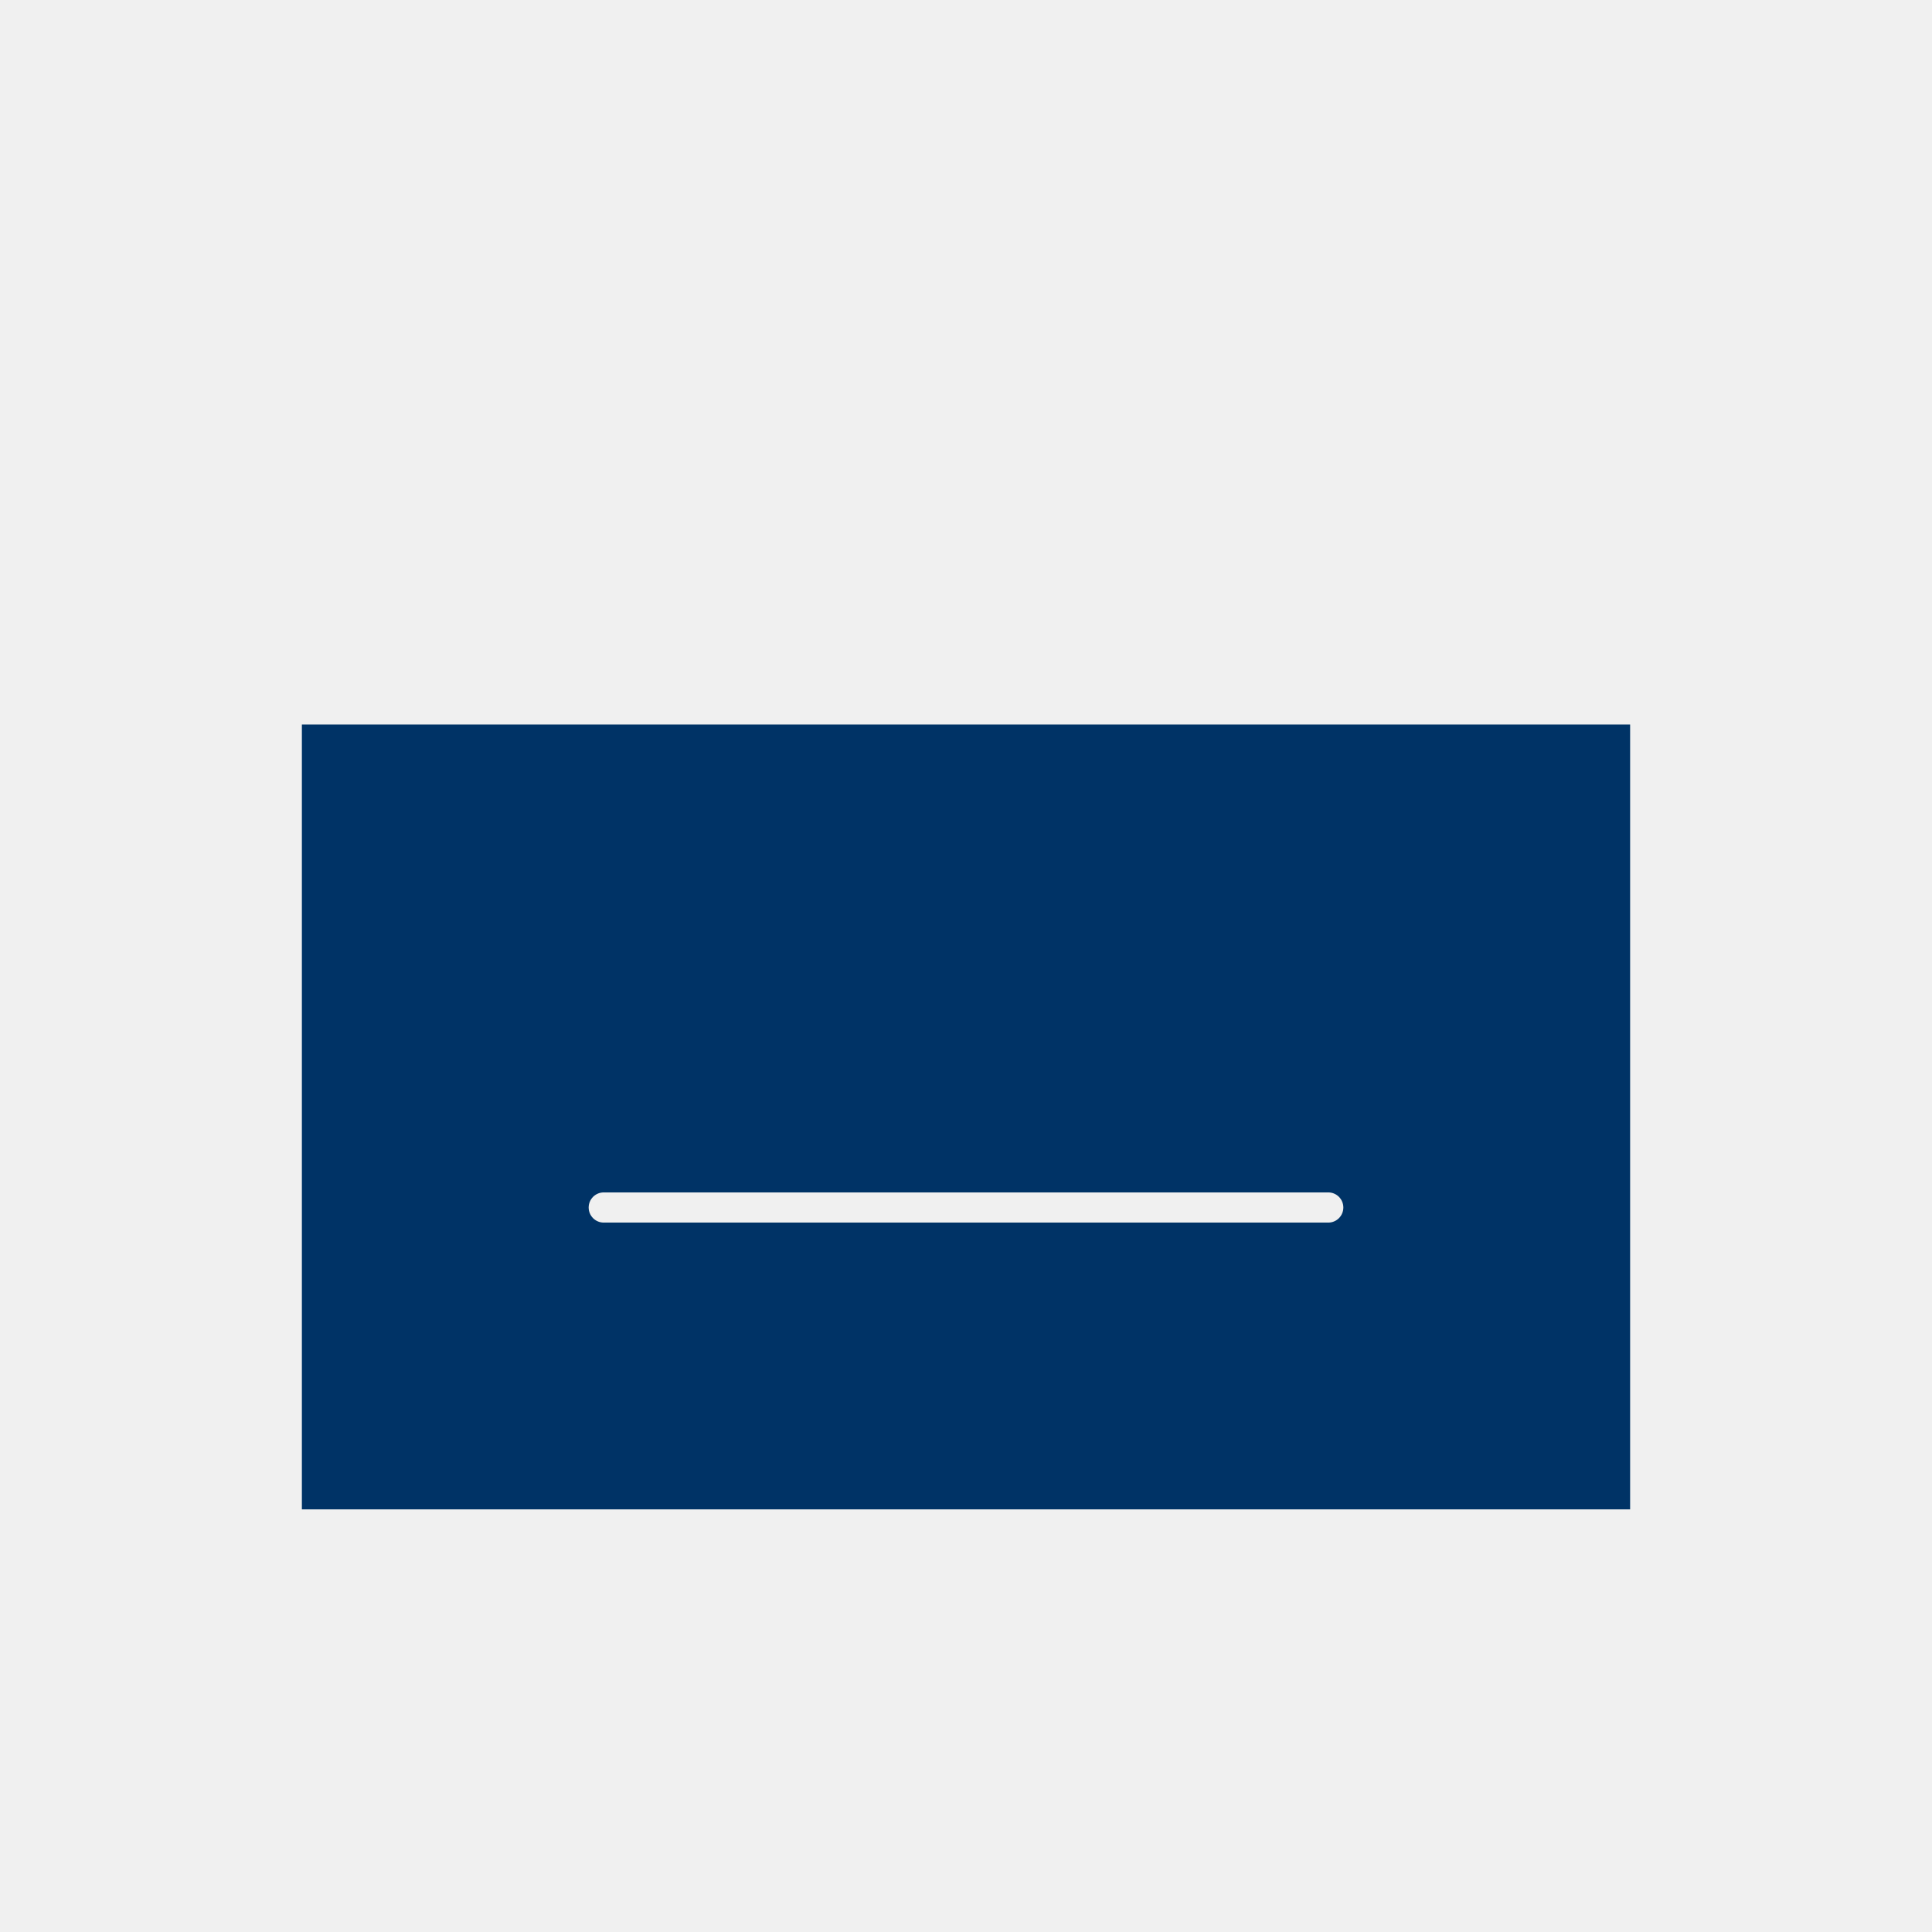
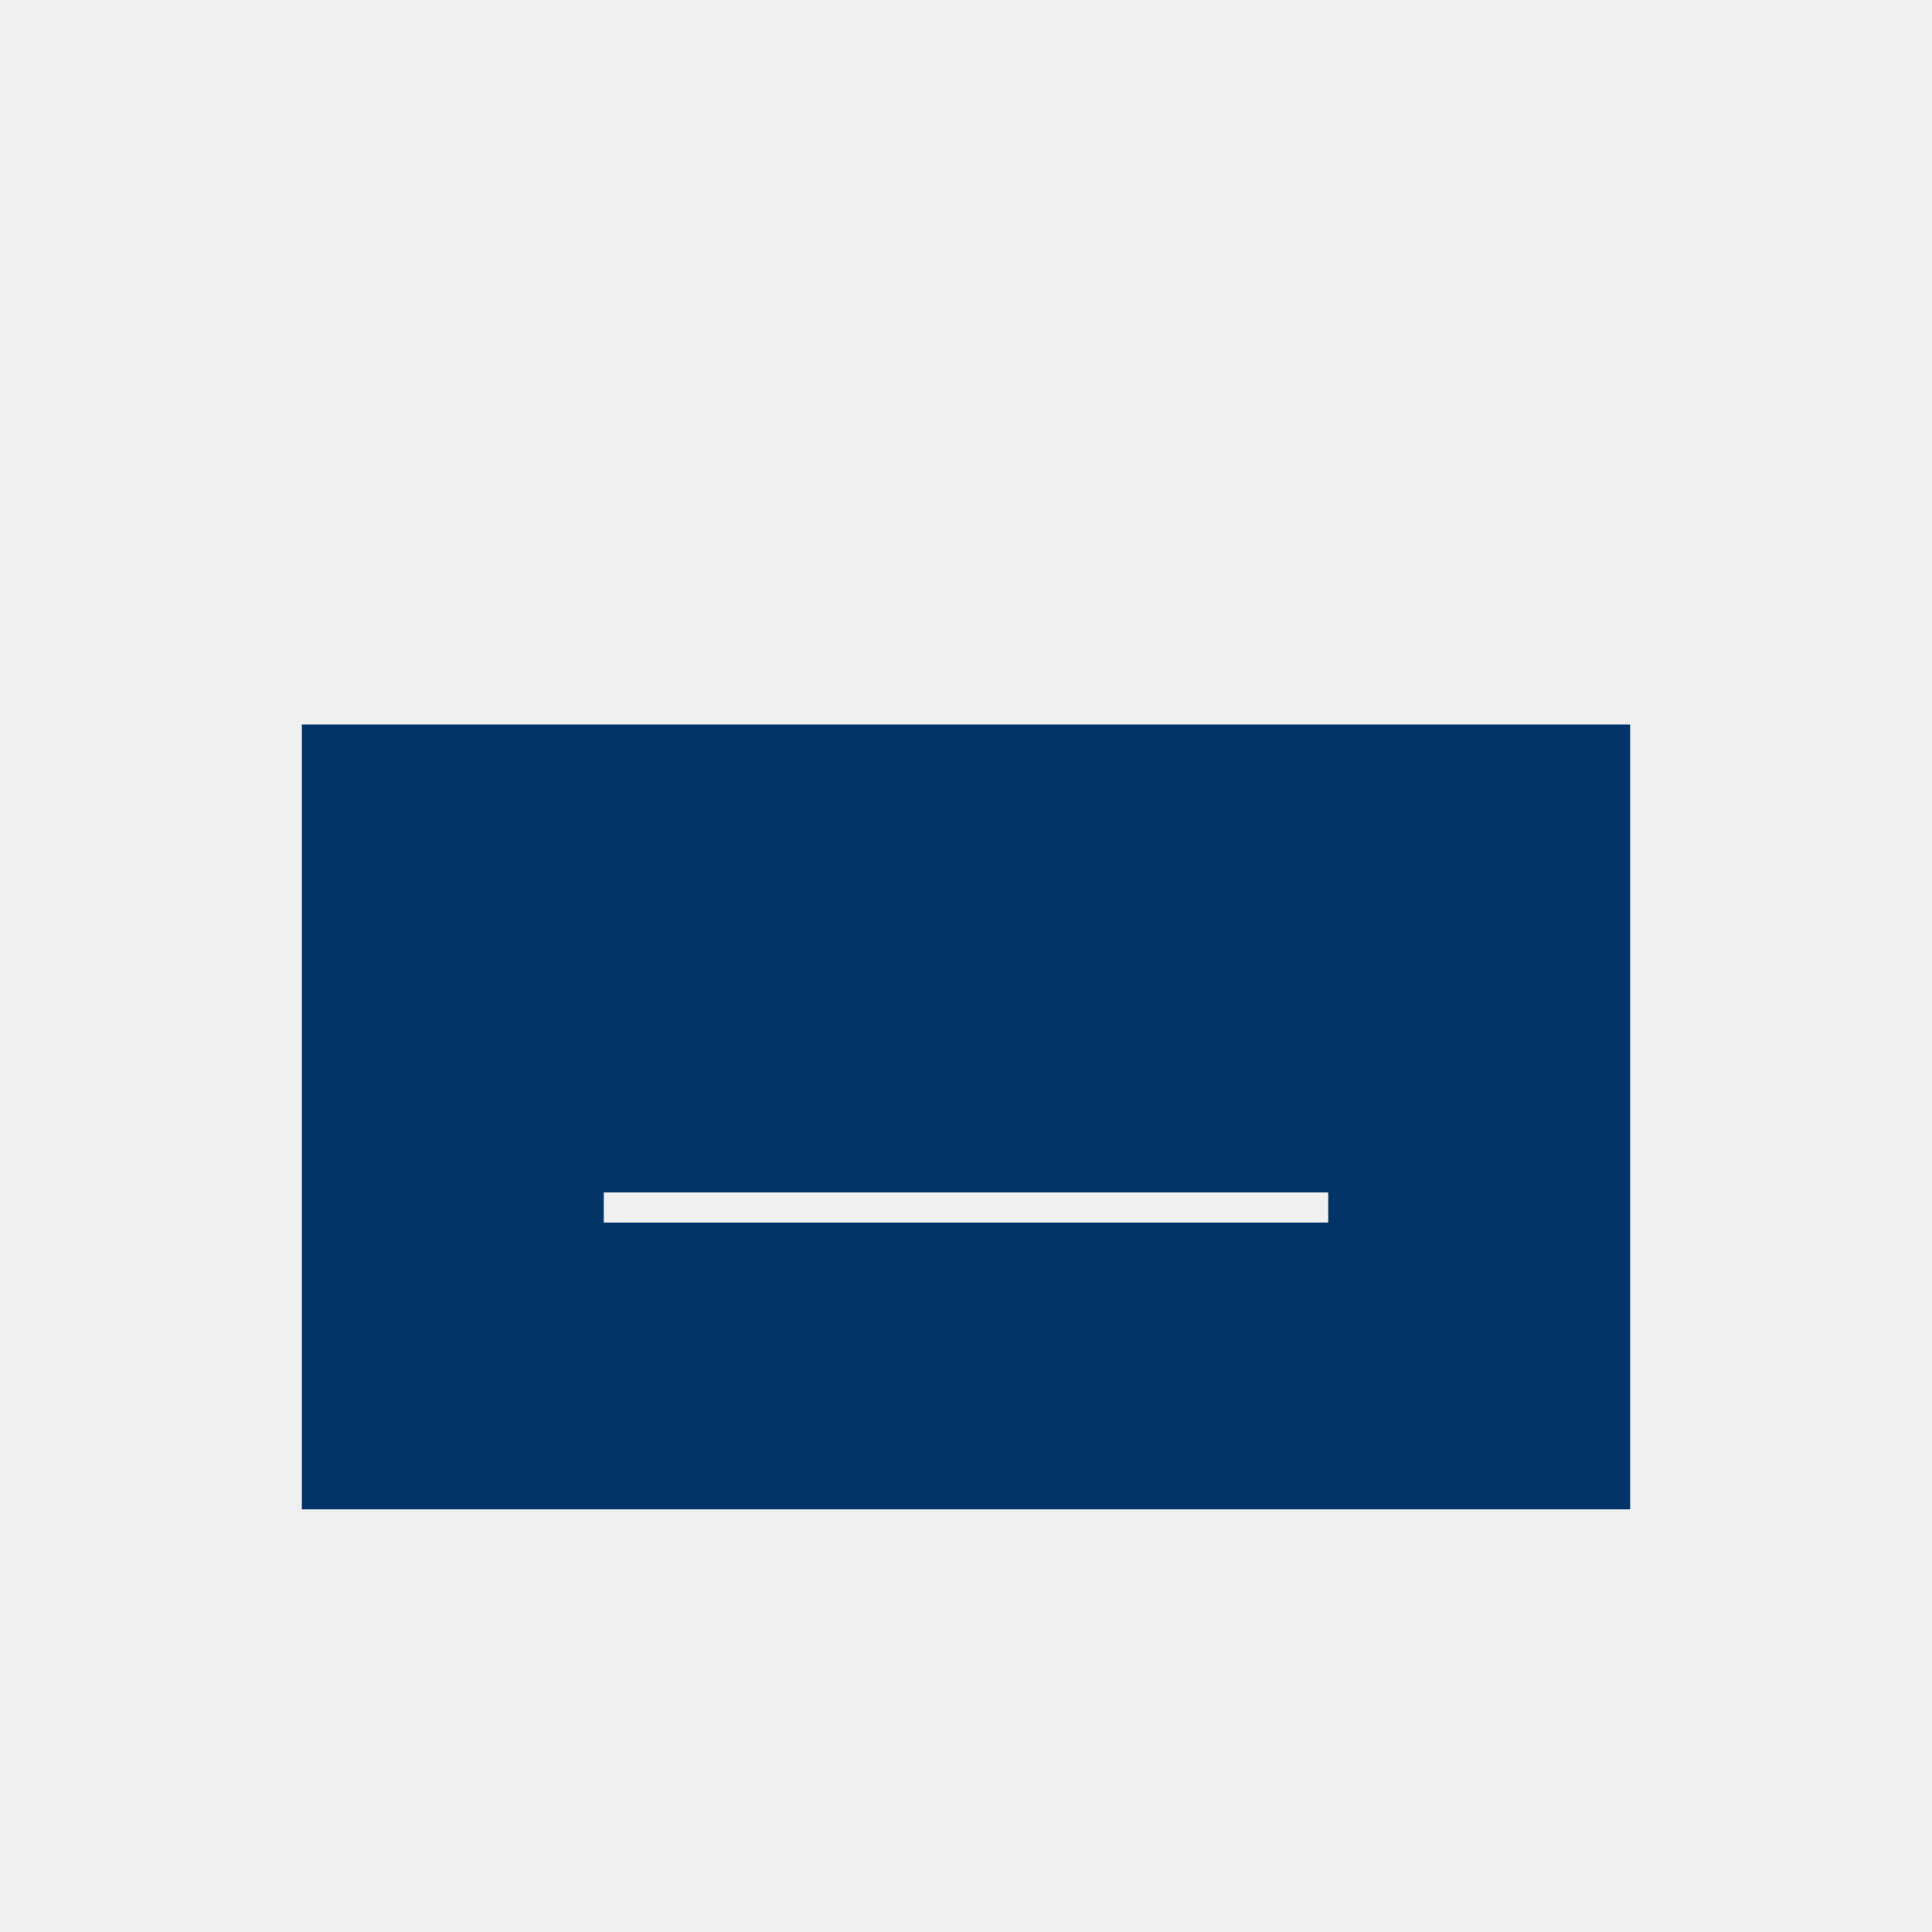
<svg xmlns="http://www.w3.org/2000/svg" viewBox="0 0 64 64" width="64" height="64">
  <defs>
    <mask id="morphea-cutout-mask" maskUnits="userSpaceOnUse">
      <rect x="0" y="0" width="64" height="64" fill="white" />
-       <path d="M 20 40 L 44 40" fill="none" stroke="black" stroke-width="1" stroke-linecap="round" stroke-linejoin="round" />
+       <path d="M 20 40 L 44 40" fill="none" stroke="black" stroke-width="1" stroke-linecap="butt" stroke-linejoin="round" />
    </mask>
  </defs>
  <g mask="url(#morphea-cutout-mask)">
    <rect x="10" y="24" width="44" height="26" rx="0" ry="0" fill="#003366" />
  </g>
</svg>
